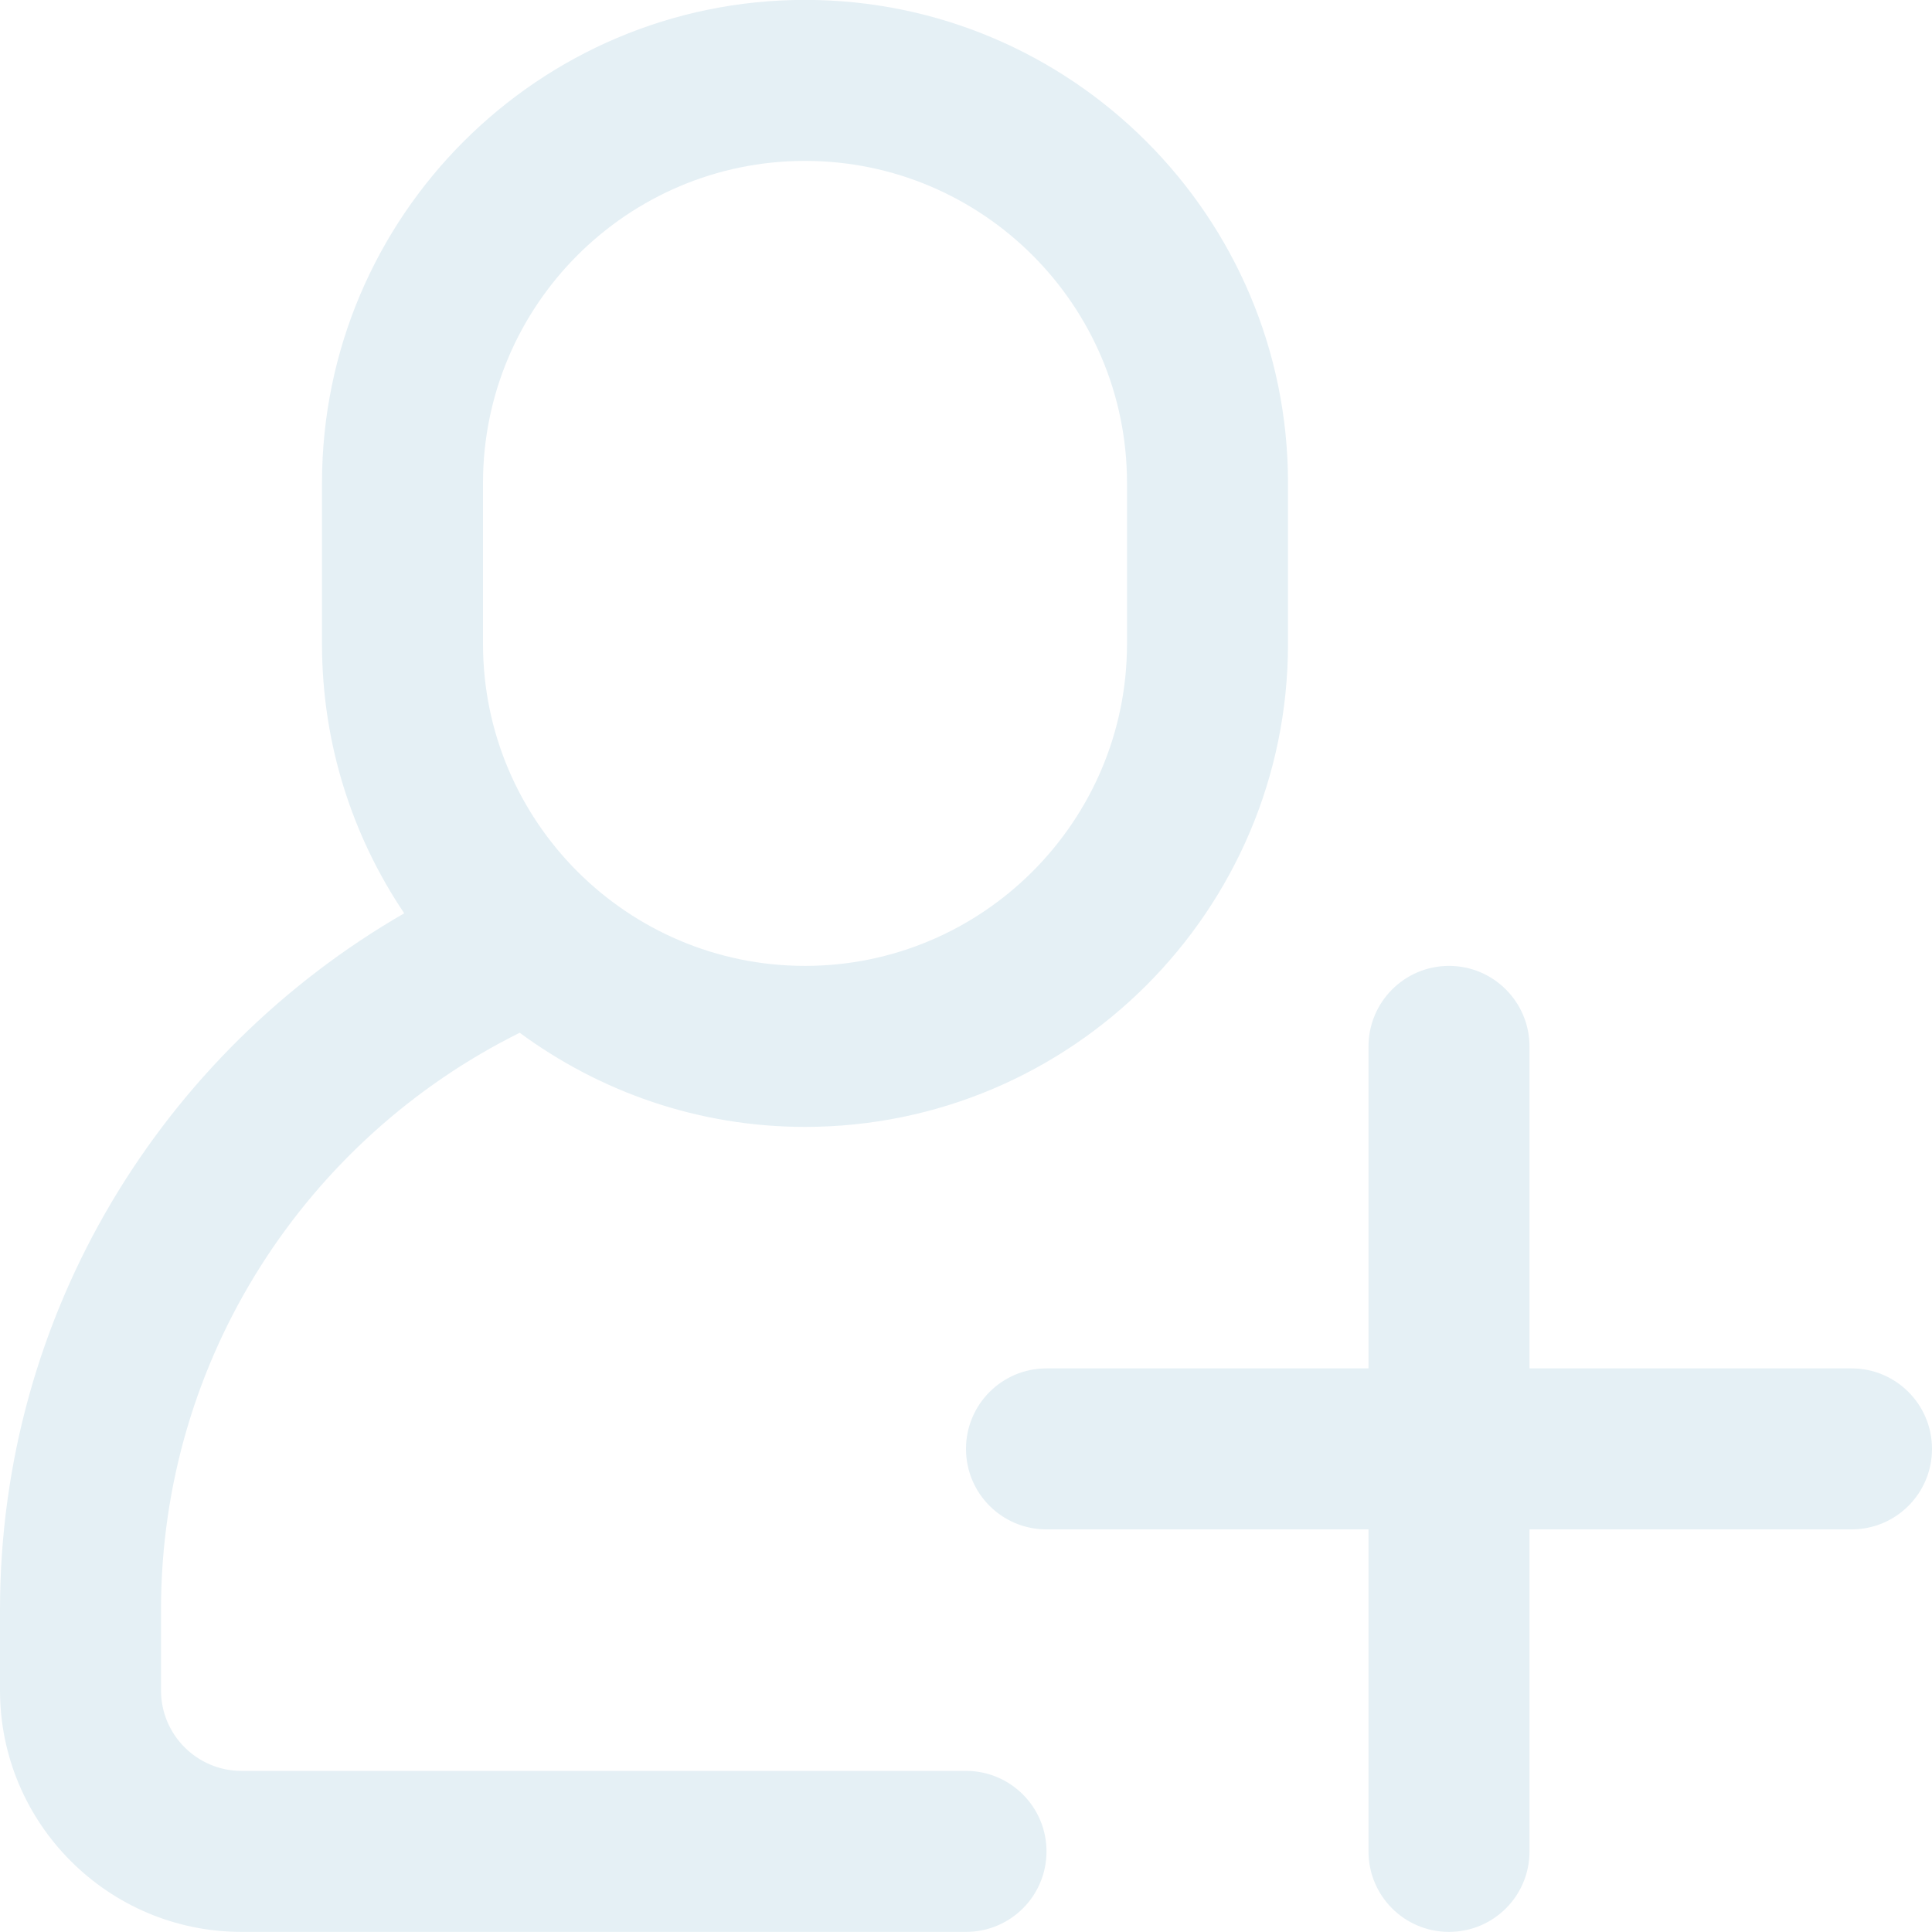
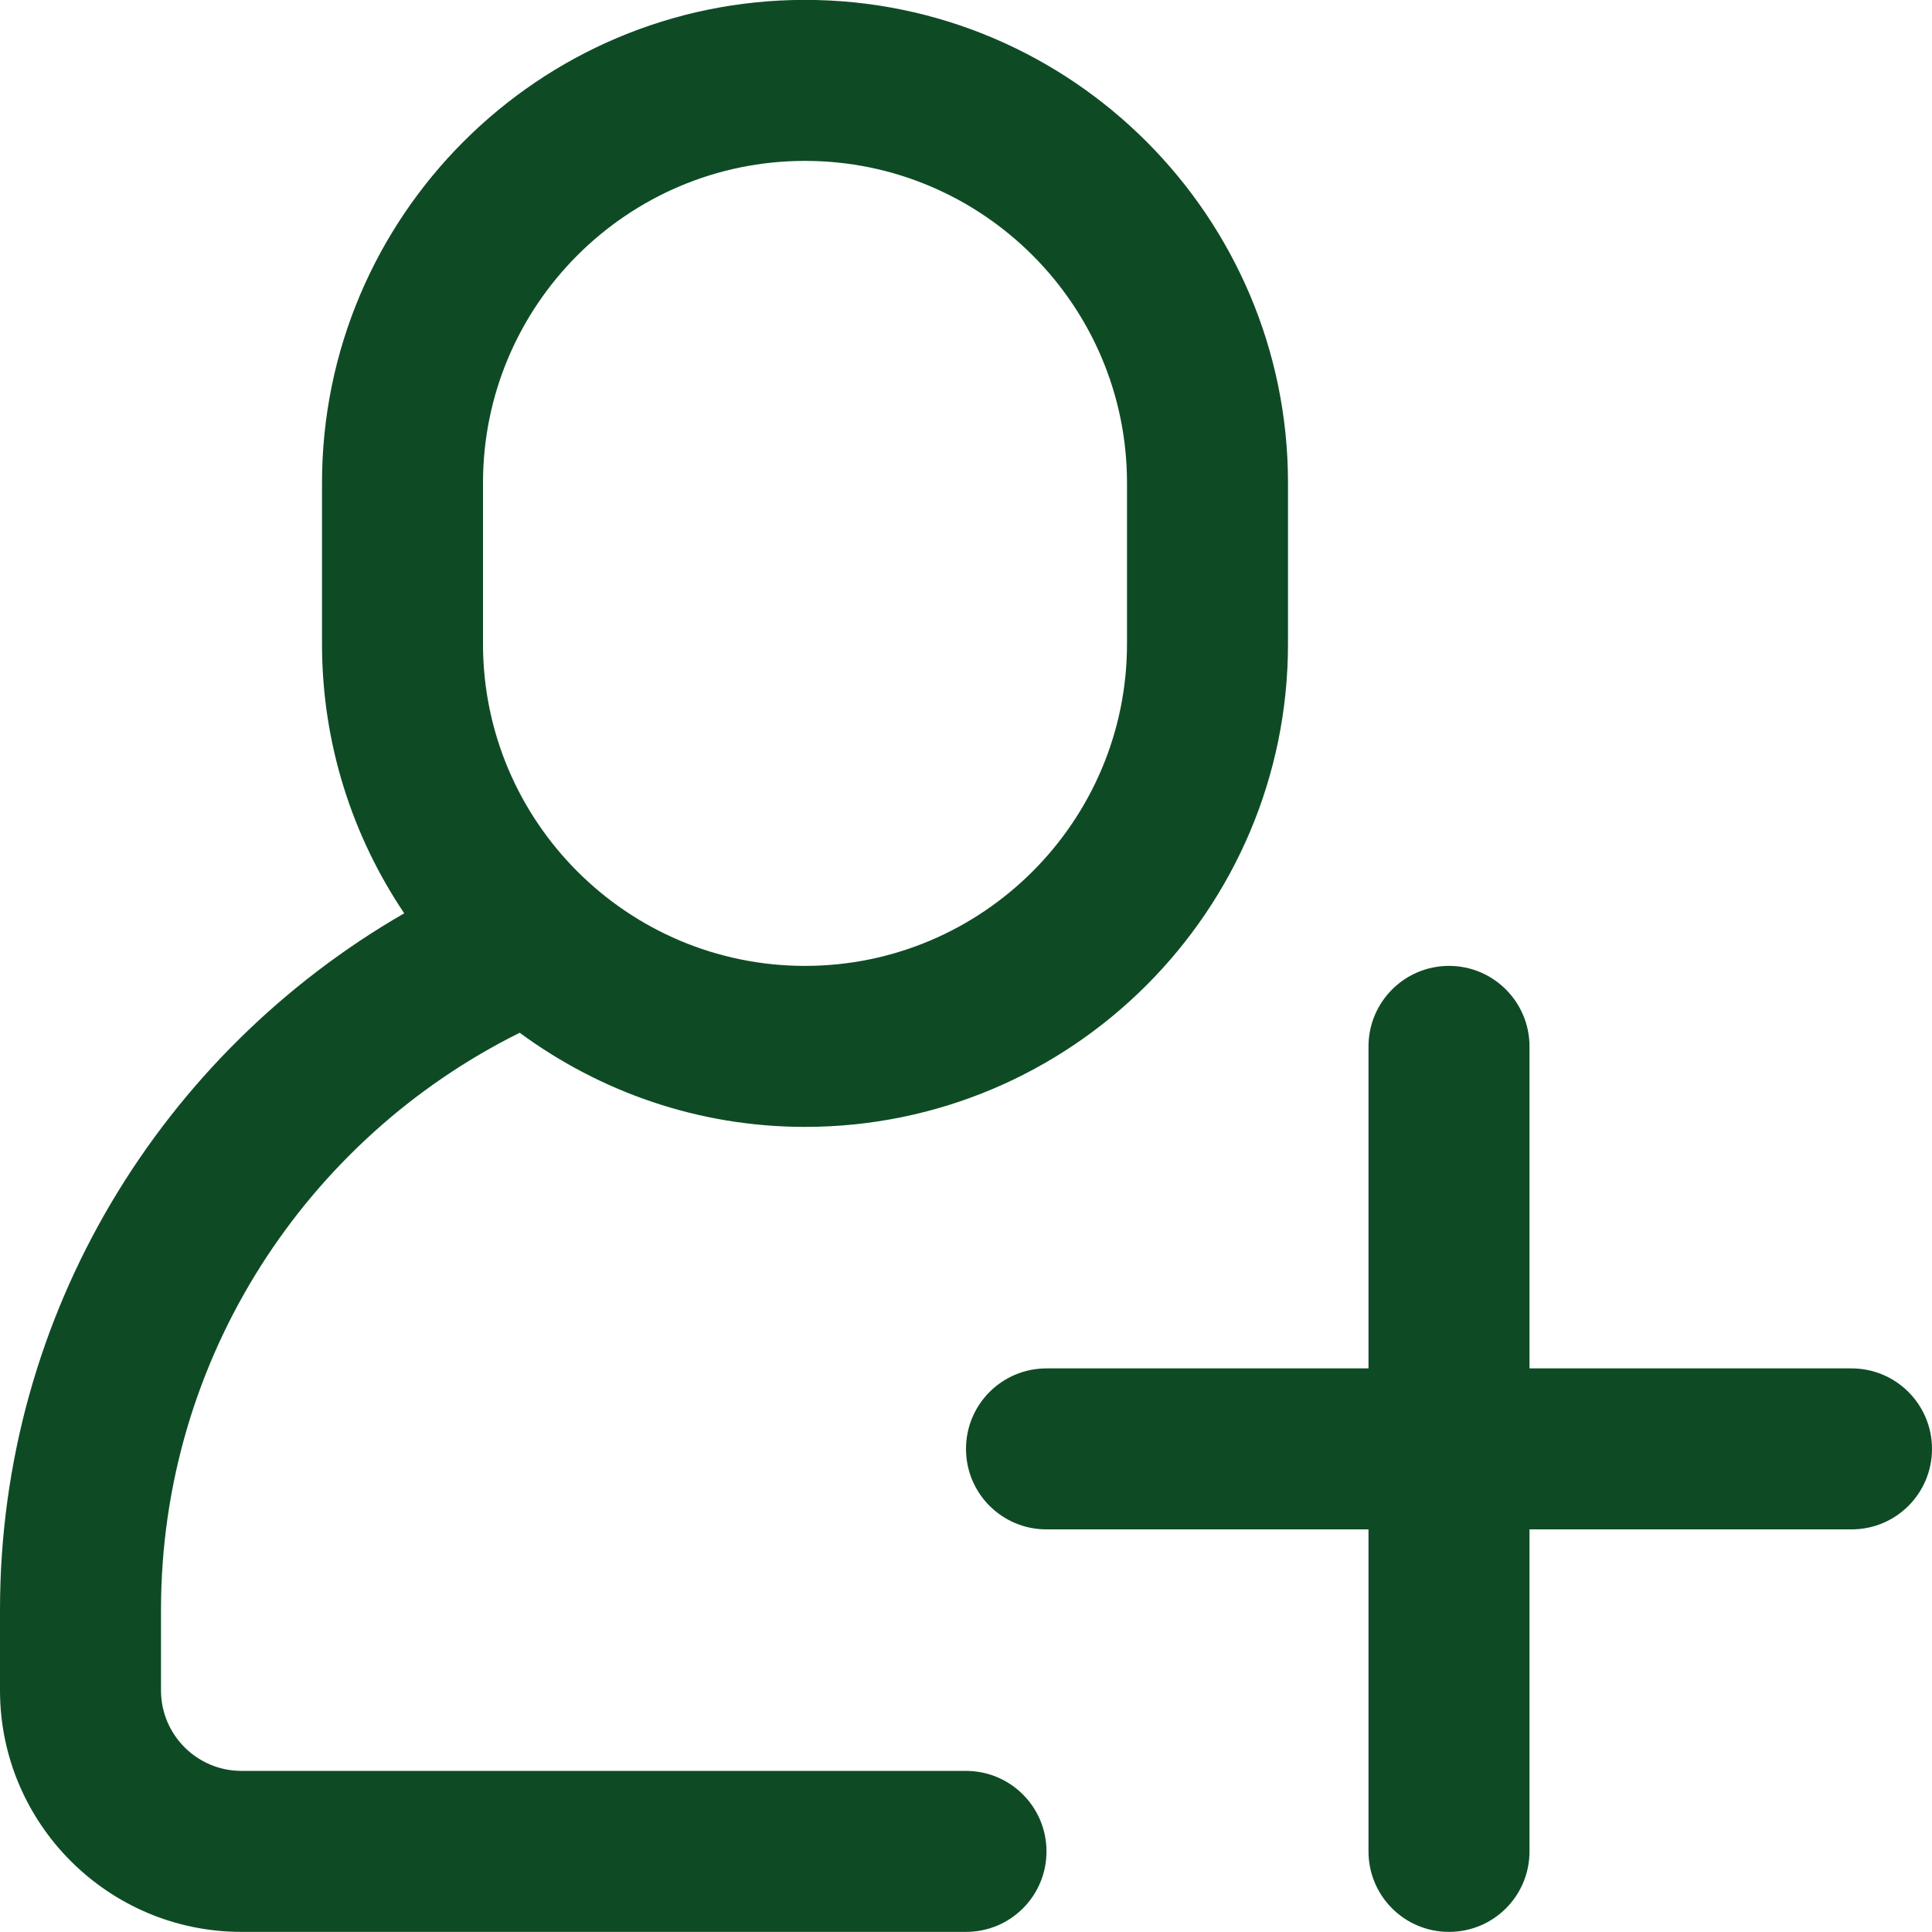
<svg xmlns="http://www.w3.org/2000/svg" preserveAspectRatio="xMidYMid" width="18" height="18" viewBox="0 0 18 18">
  <defs>
    <style>
      .cls-1 {
-         fill: #e5f0f5;
+         fill: #0E4B25;
        fill-rule: evenodd;
      }
    </style>
  </defs>
  <path d="M17.250,14.249 L14.250,14.249 L14.250,17.249 C14.250,17.664 13.915,17.999 13.500,17.999 C13.085,17.999 12.750,17.664 12.750,17.249 L12.750,14.249 L9.750,14.249 C9.335,14.249 9.000,13.914 9.000,13.499 C9.000,13.085 9.335,12.749 9.750,12.749 L12.750,12.749 L12.750,9.750 C12.750,9.336 13.085,8.999 13.500,8.999 C13.915,8.999 14.250,9.336 14.250,9.750 L14.250,12.749 L17.250,12.749 C17.665,12.749 18.000,13.085 18.000,13.499 C18.000,13.914 17.665,14.249 17.250,14.249 ZM7.500,10.499 C6.505,10.499 5.588,10.171 4.842,9.622 C2.863,10.604 1.500,12.645 1.500,14.999 L1.500,15.749 C1.500,16.163 1.836,16.499 2.250,16.499 L9.000,16.499 C9.415,16.499 9.750,16.836 9.750,17.249 C9.750,17.664 9.415,17.999 9.000,17.999 L2.250,17.999 C1.009,17.999 -0.000,16.990 -0.000,15.749 L-0.000,14.999 C-0.000,12.224 1.519,9.805 3.766,8.509 C3.283,7.791 3.000,6.928 3.000,5.999 L3.000,4.499 C3.000,2.018 5.018,-0.001 7.500,-0.001 C9.982,-0.001 12.000,2.018 12.000,4.499 L12.000,5.999 C12.000,8.481 9.982,10.499 7.500,10.499 ZM10.500,4.499 C10.500,2.845 9.154,1.499 7.500,1.499 C5.845,1.499 4.500,2.845 4.500,4.499 L4.500,5.999 C4.500,7.653 5.845,8.999 7.500,8.999 C9.154,8.999 10.500,7.653 10.500,5.999 L10.500,4.499 Z" class="cls-1" />
</svg>
